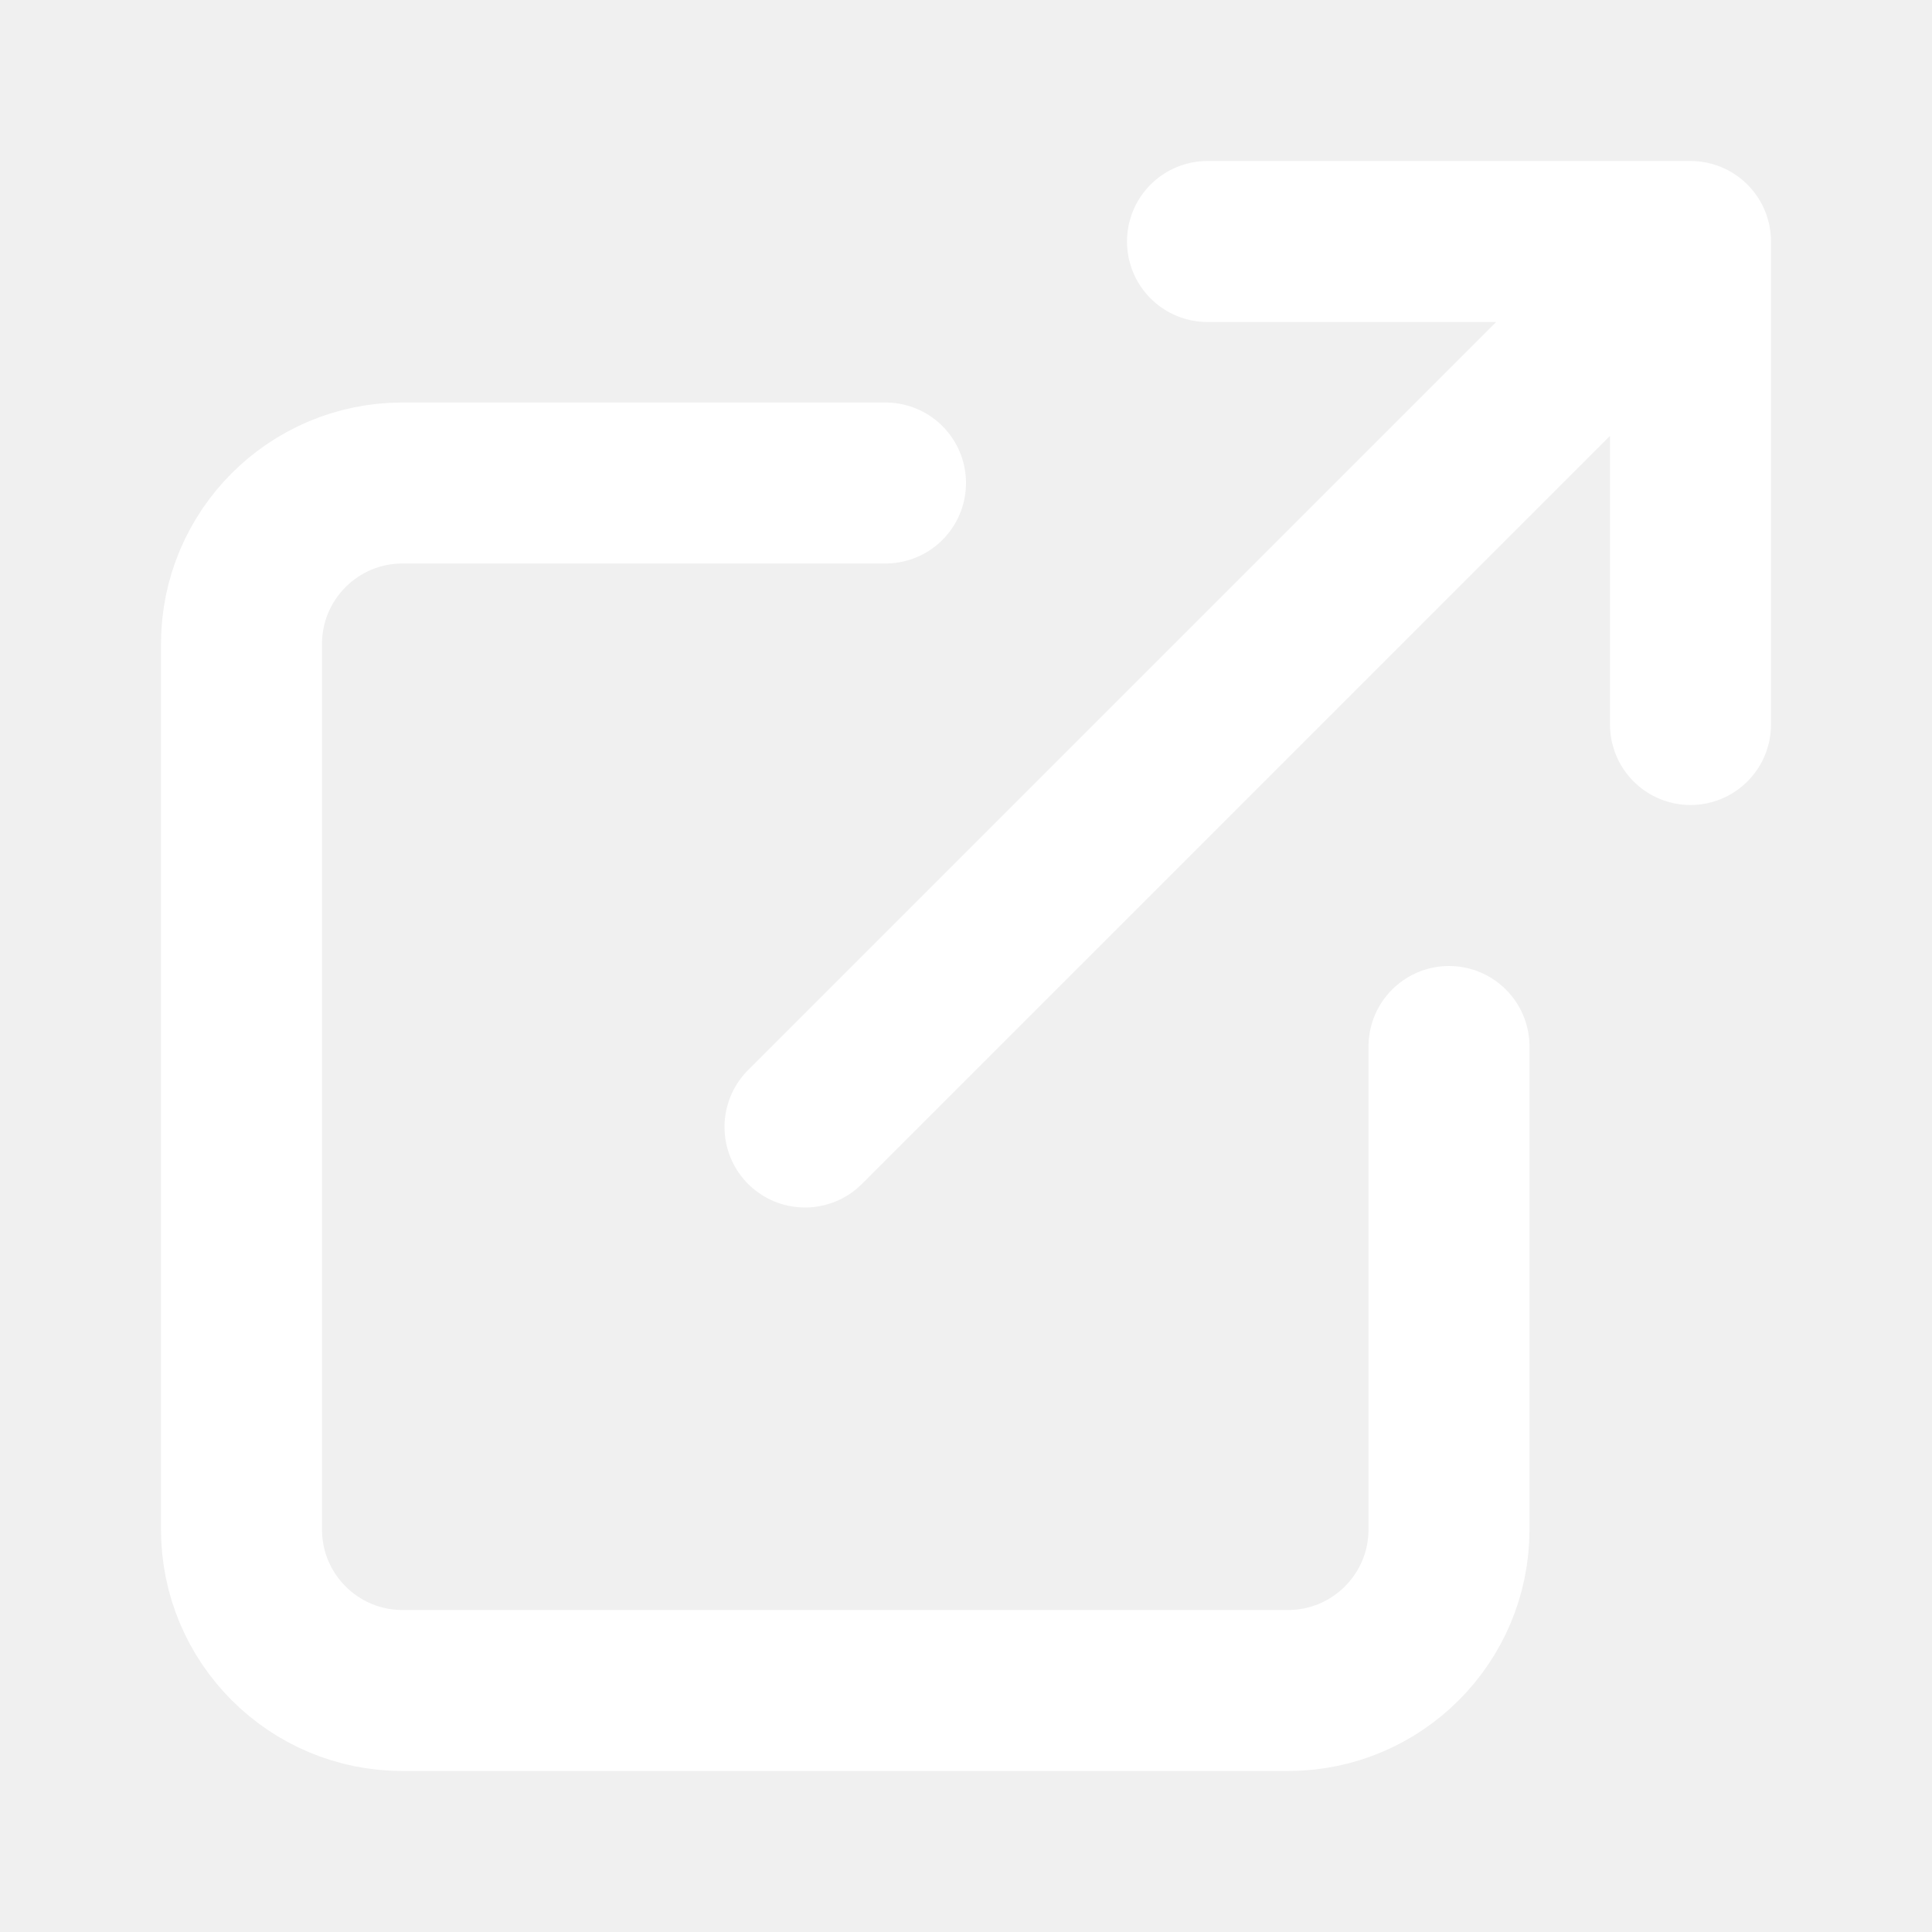
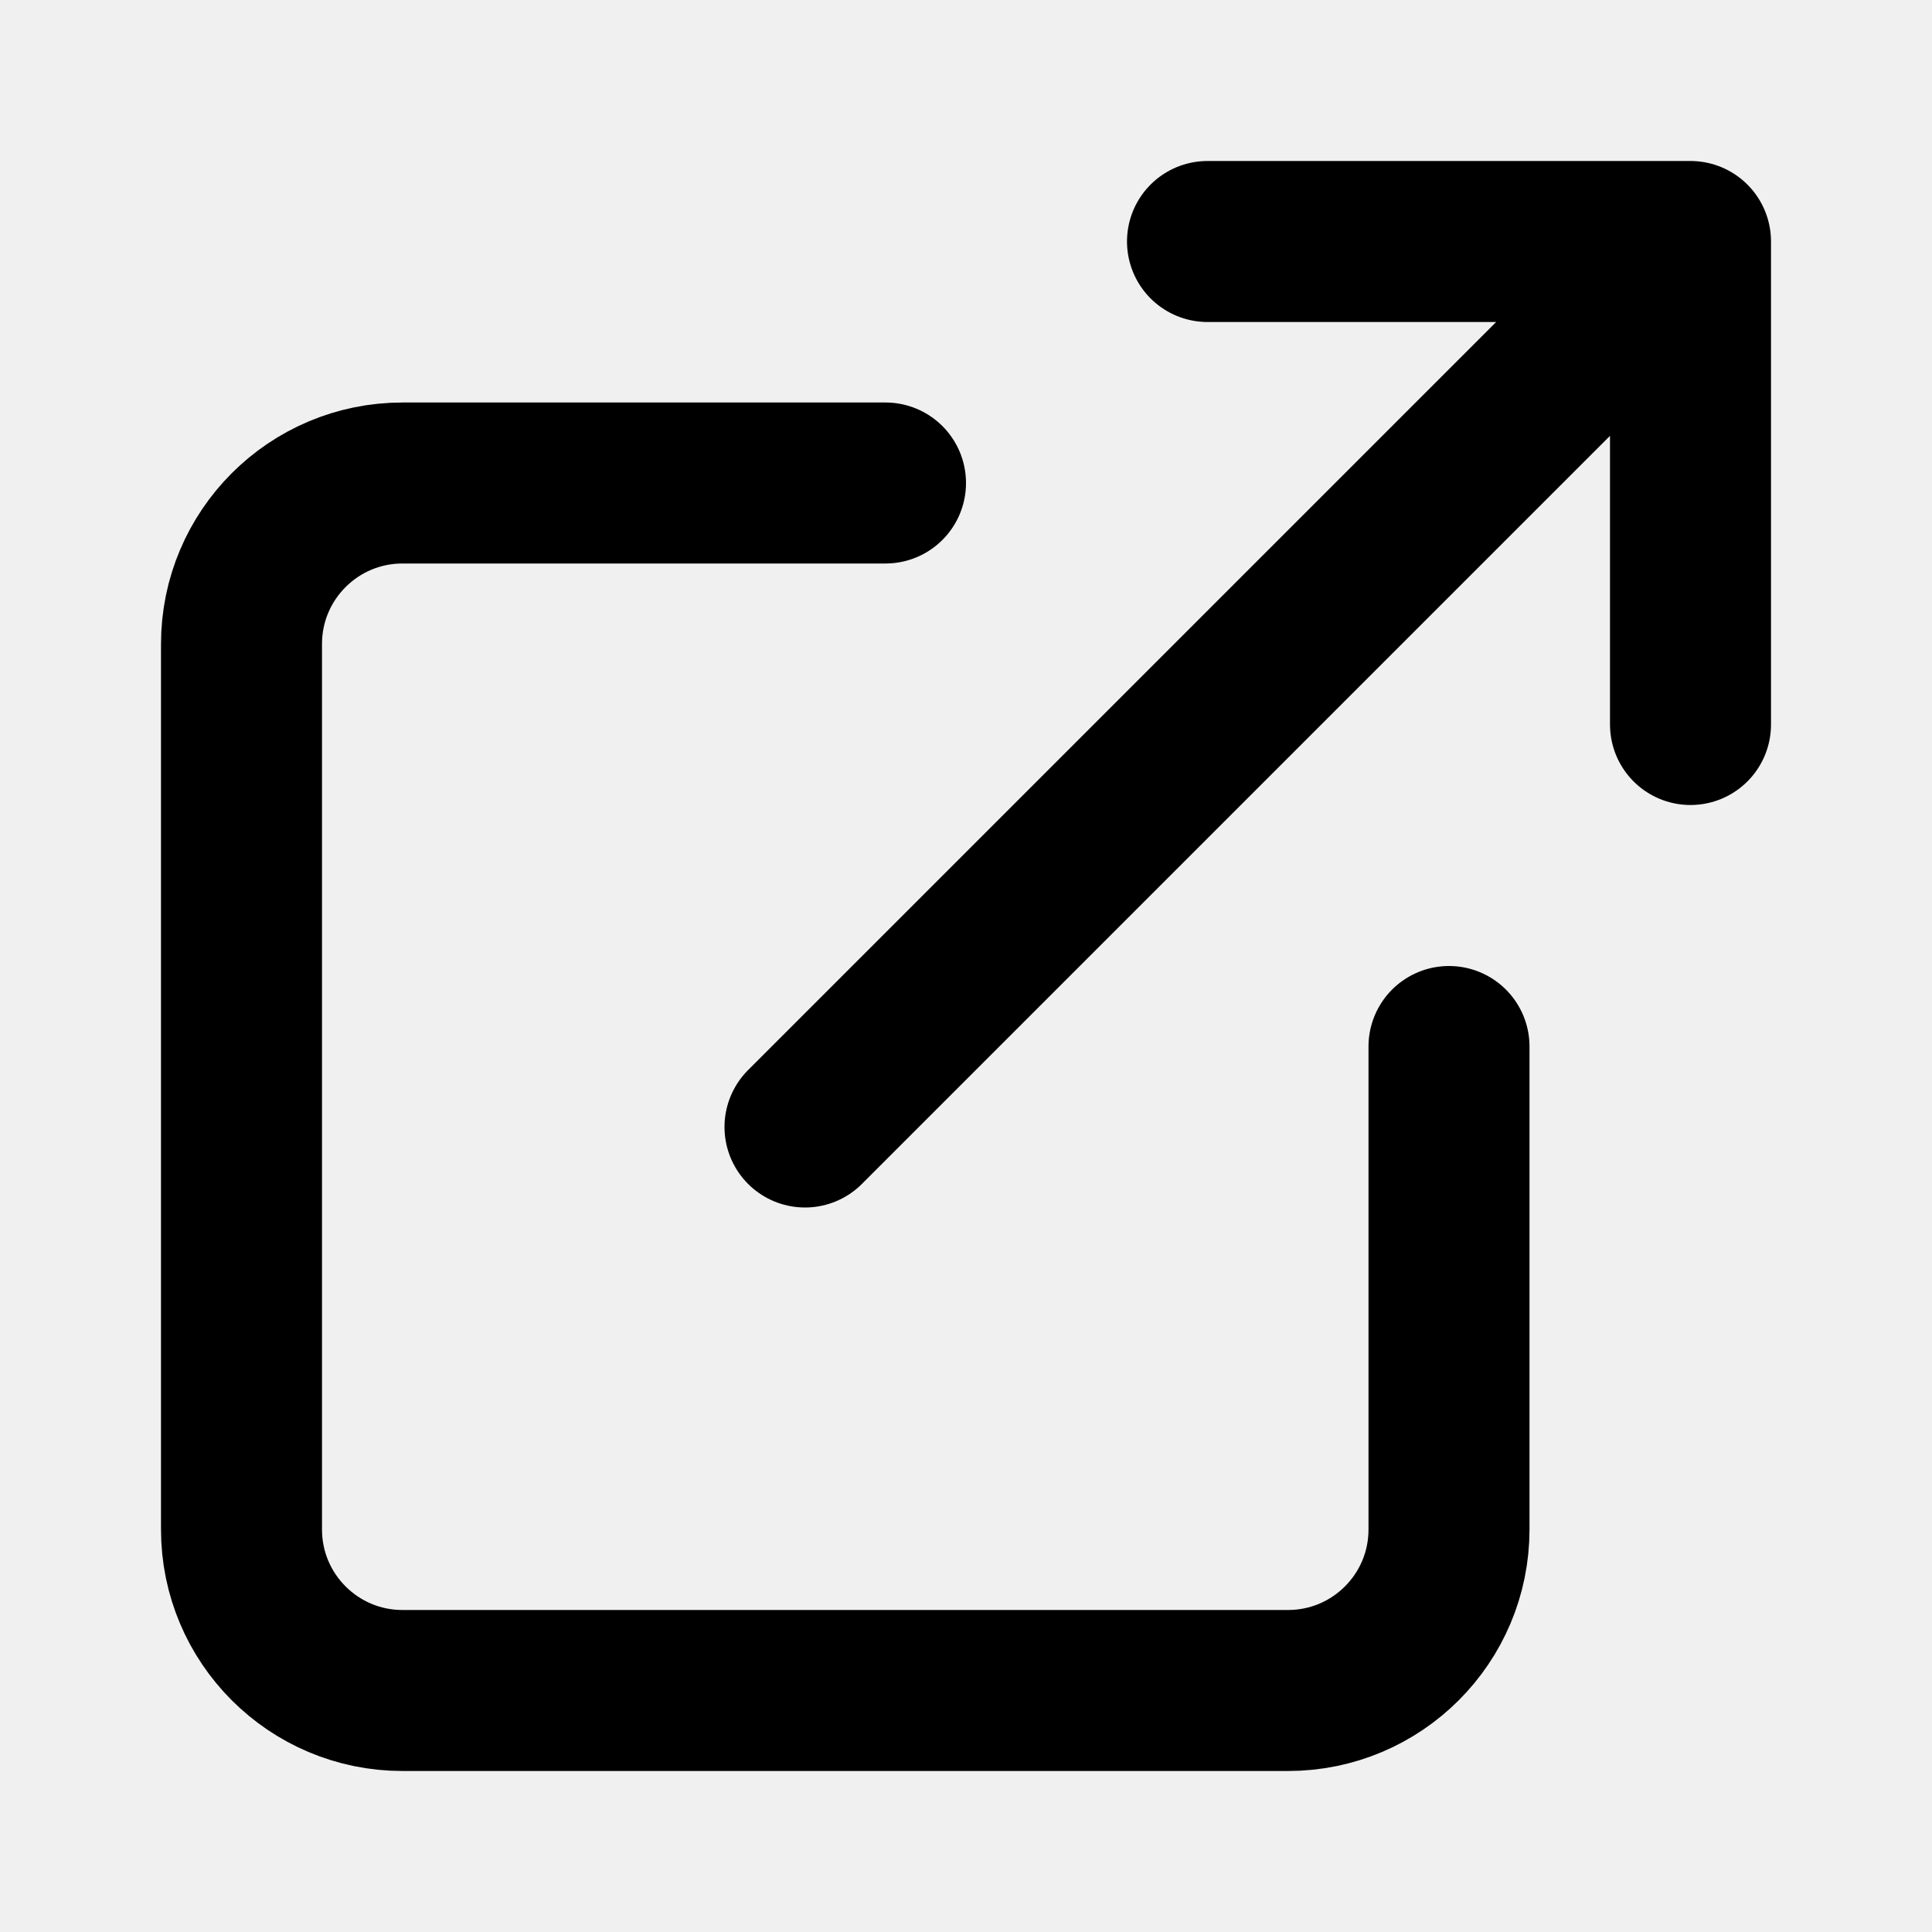
- <svg xmlns="http://www.w3.org/2000/svg" width="1em" height="1em" viewBox="0 0 24 24">
-   <path fill="none" stroke="#ffffff" stroke-linecap="round" stroke-linejoin="round" stroke-width="2" d="M18 13v6a2 2 0 0 1-2 2H5a2 2 0 0 1-2-2V8a2 2 0 0 1 2-2h6m4-3h6v6m-11 5L21 3" />
+ <svg xmlns="http://www.w3.org/2000/svg" viewBox="0 0 24 24">
+   <path fill="none" stroke="currentColor" stroke-linecap="round" stroke-linejoin="round" stroke-width="2" d="M18 13v6a2 2 0 0 1-2 2H5a2 2 0 0 1-2-2V8a2 2 0 0 1 2-2h6m4-3h6v6m-11 5L21 3" />
</svg>
